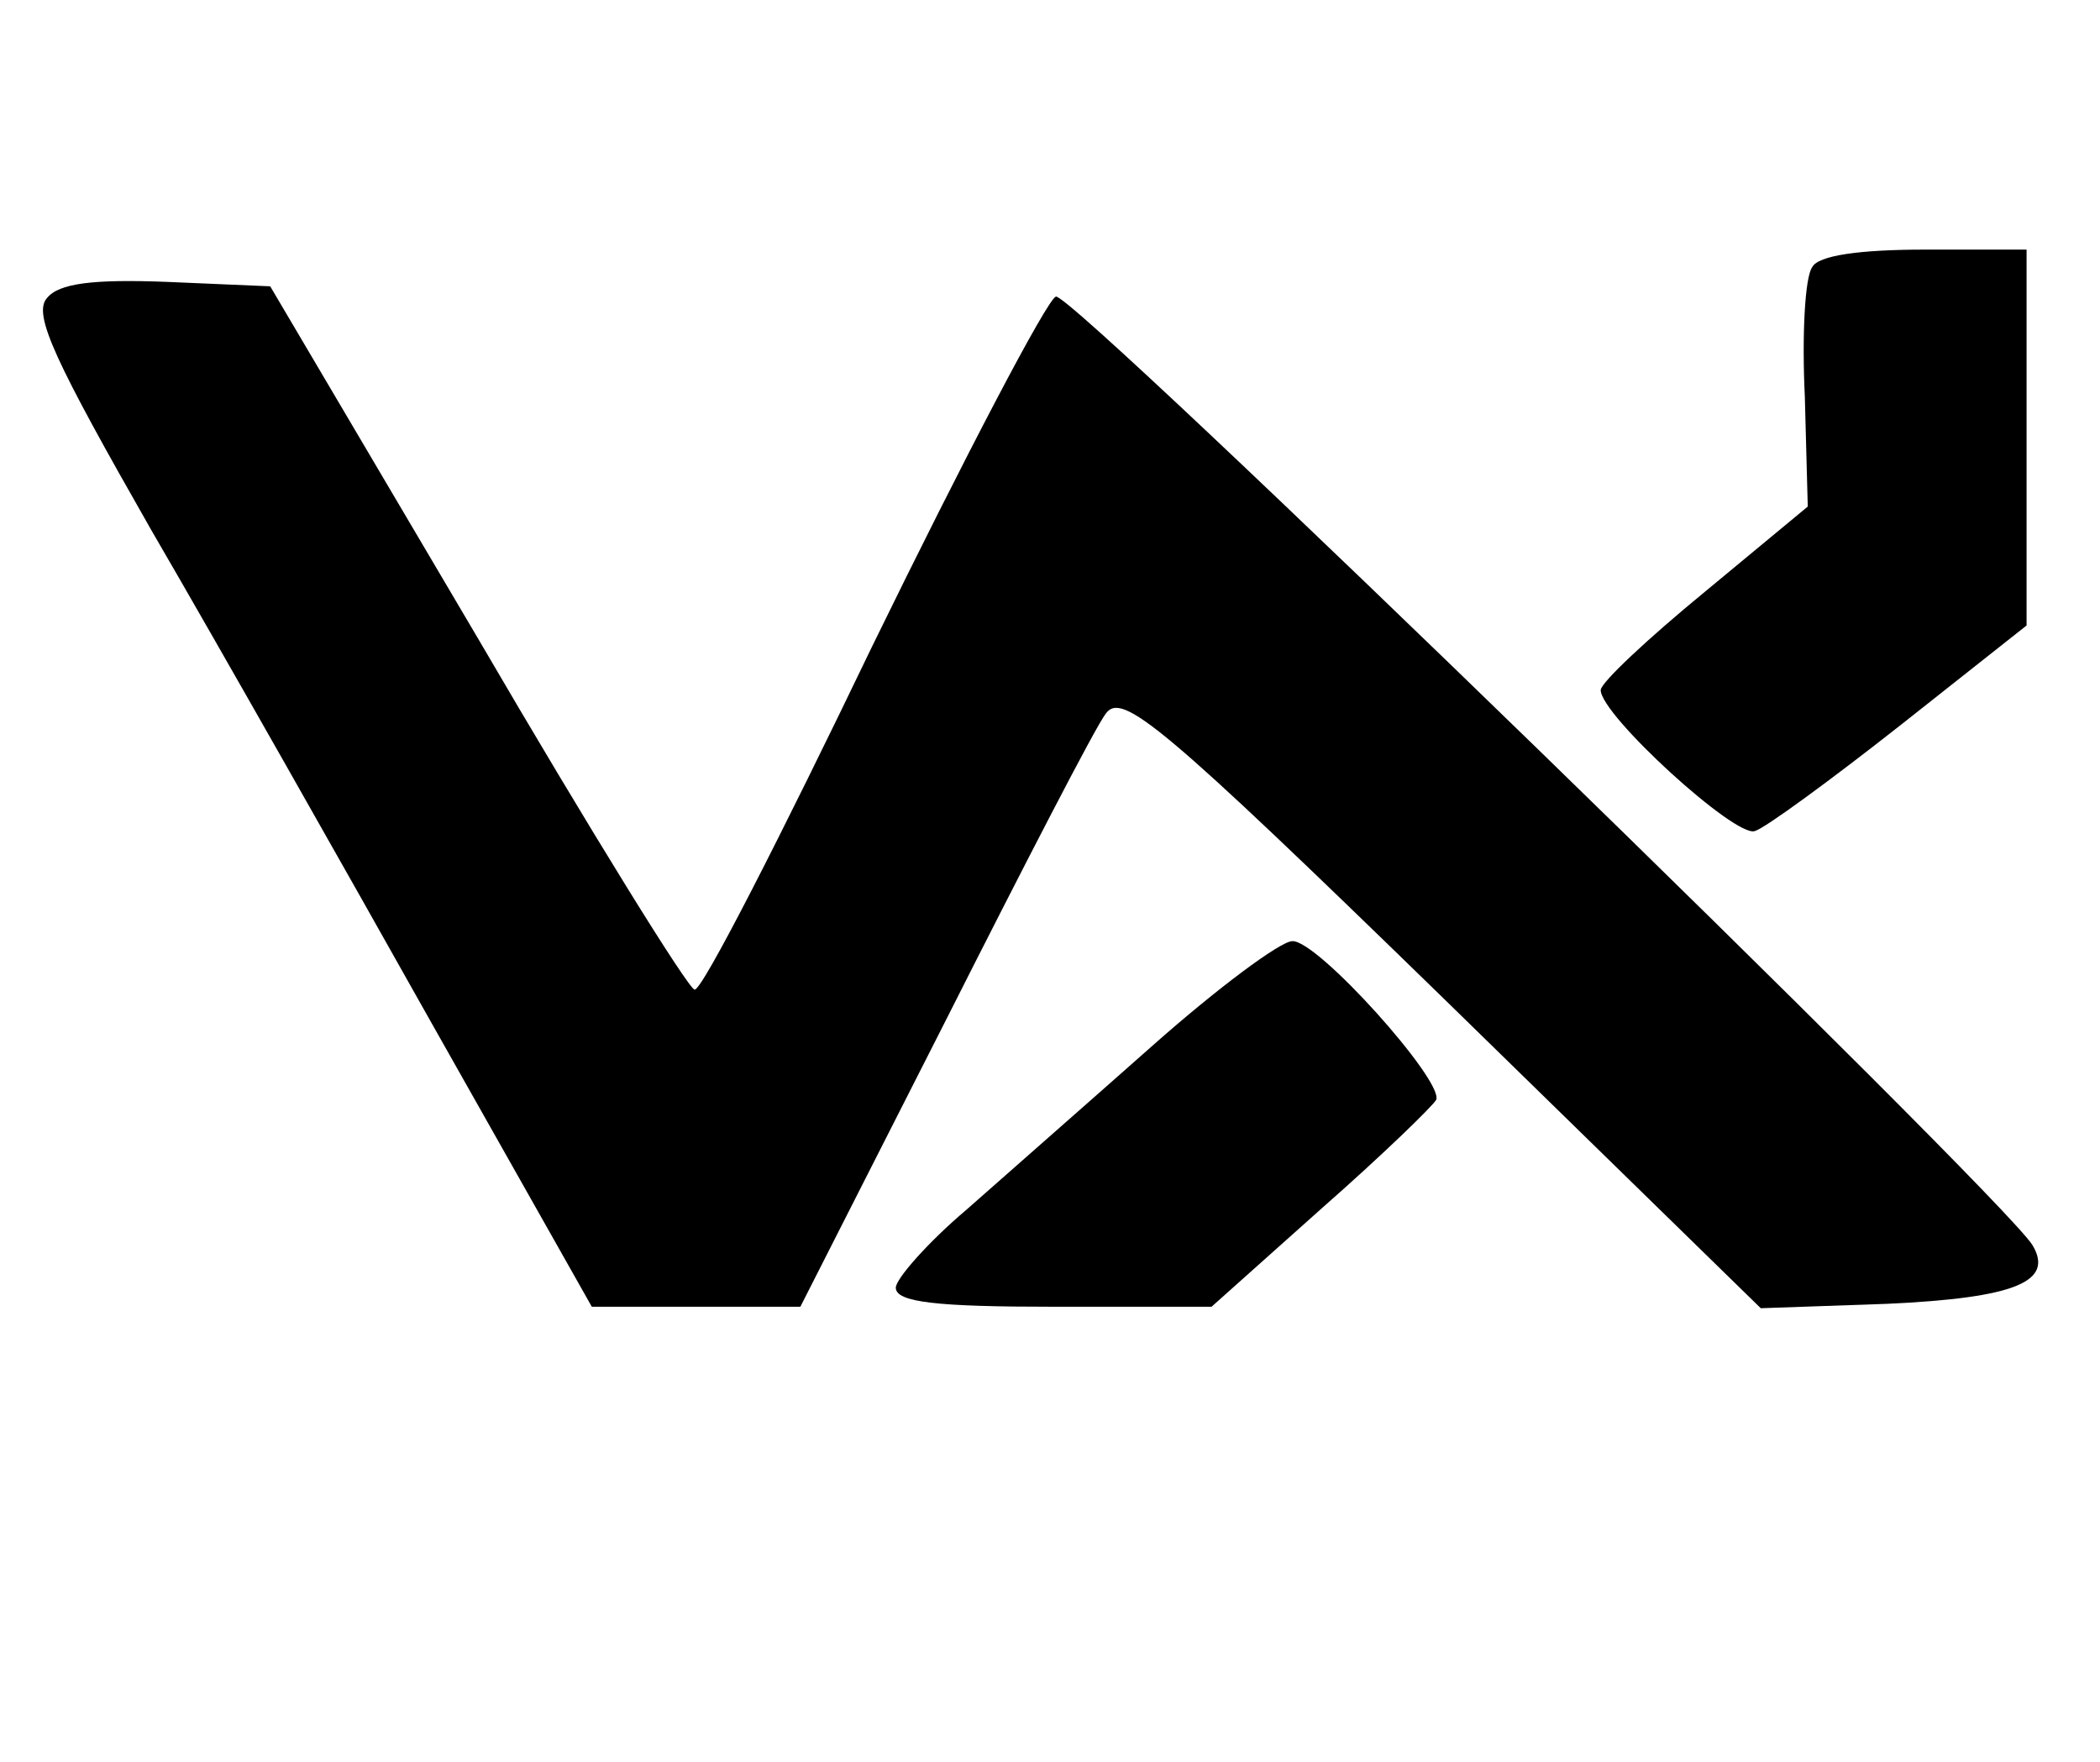
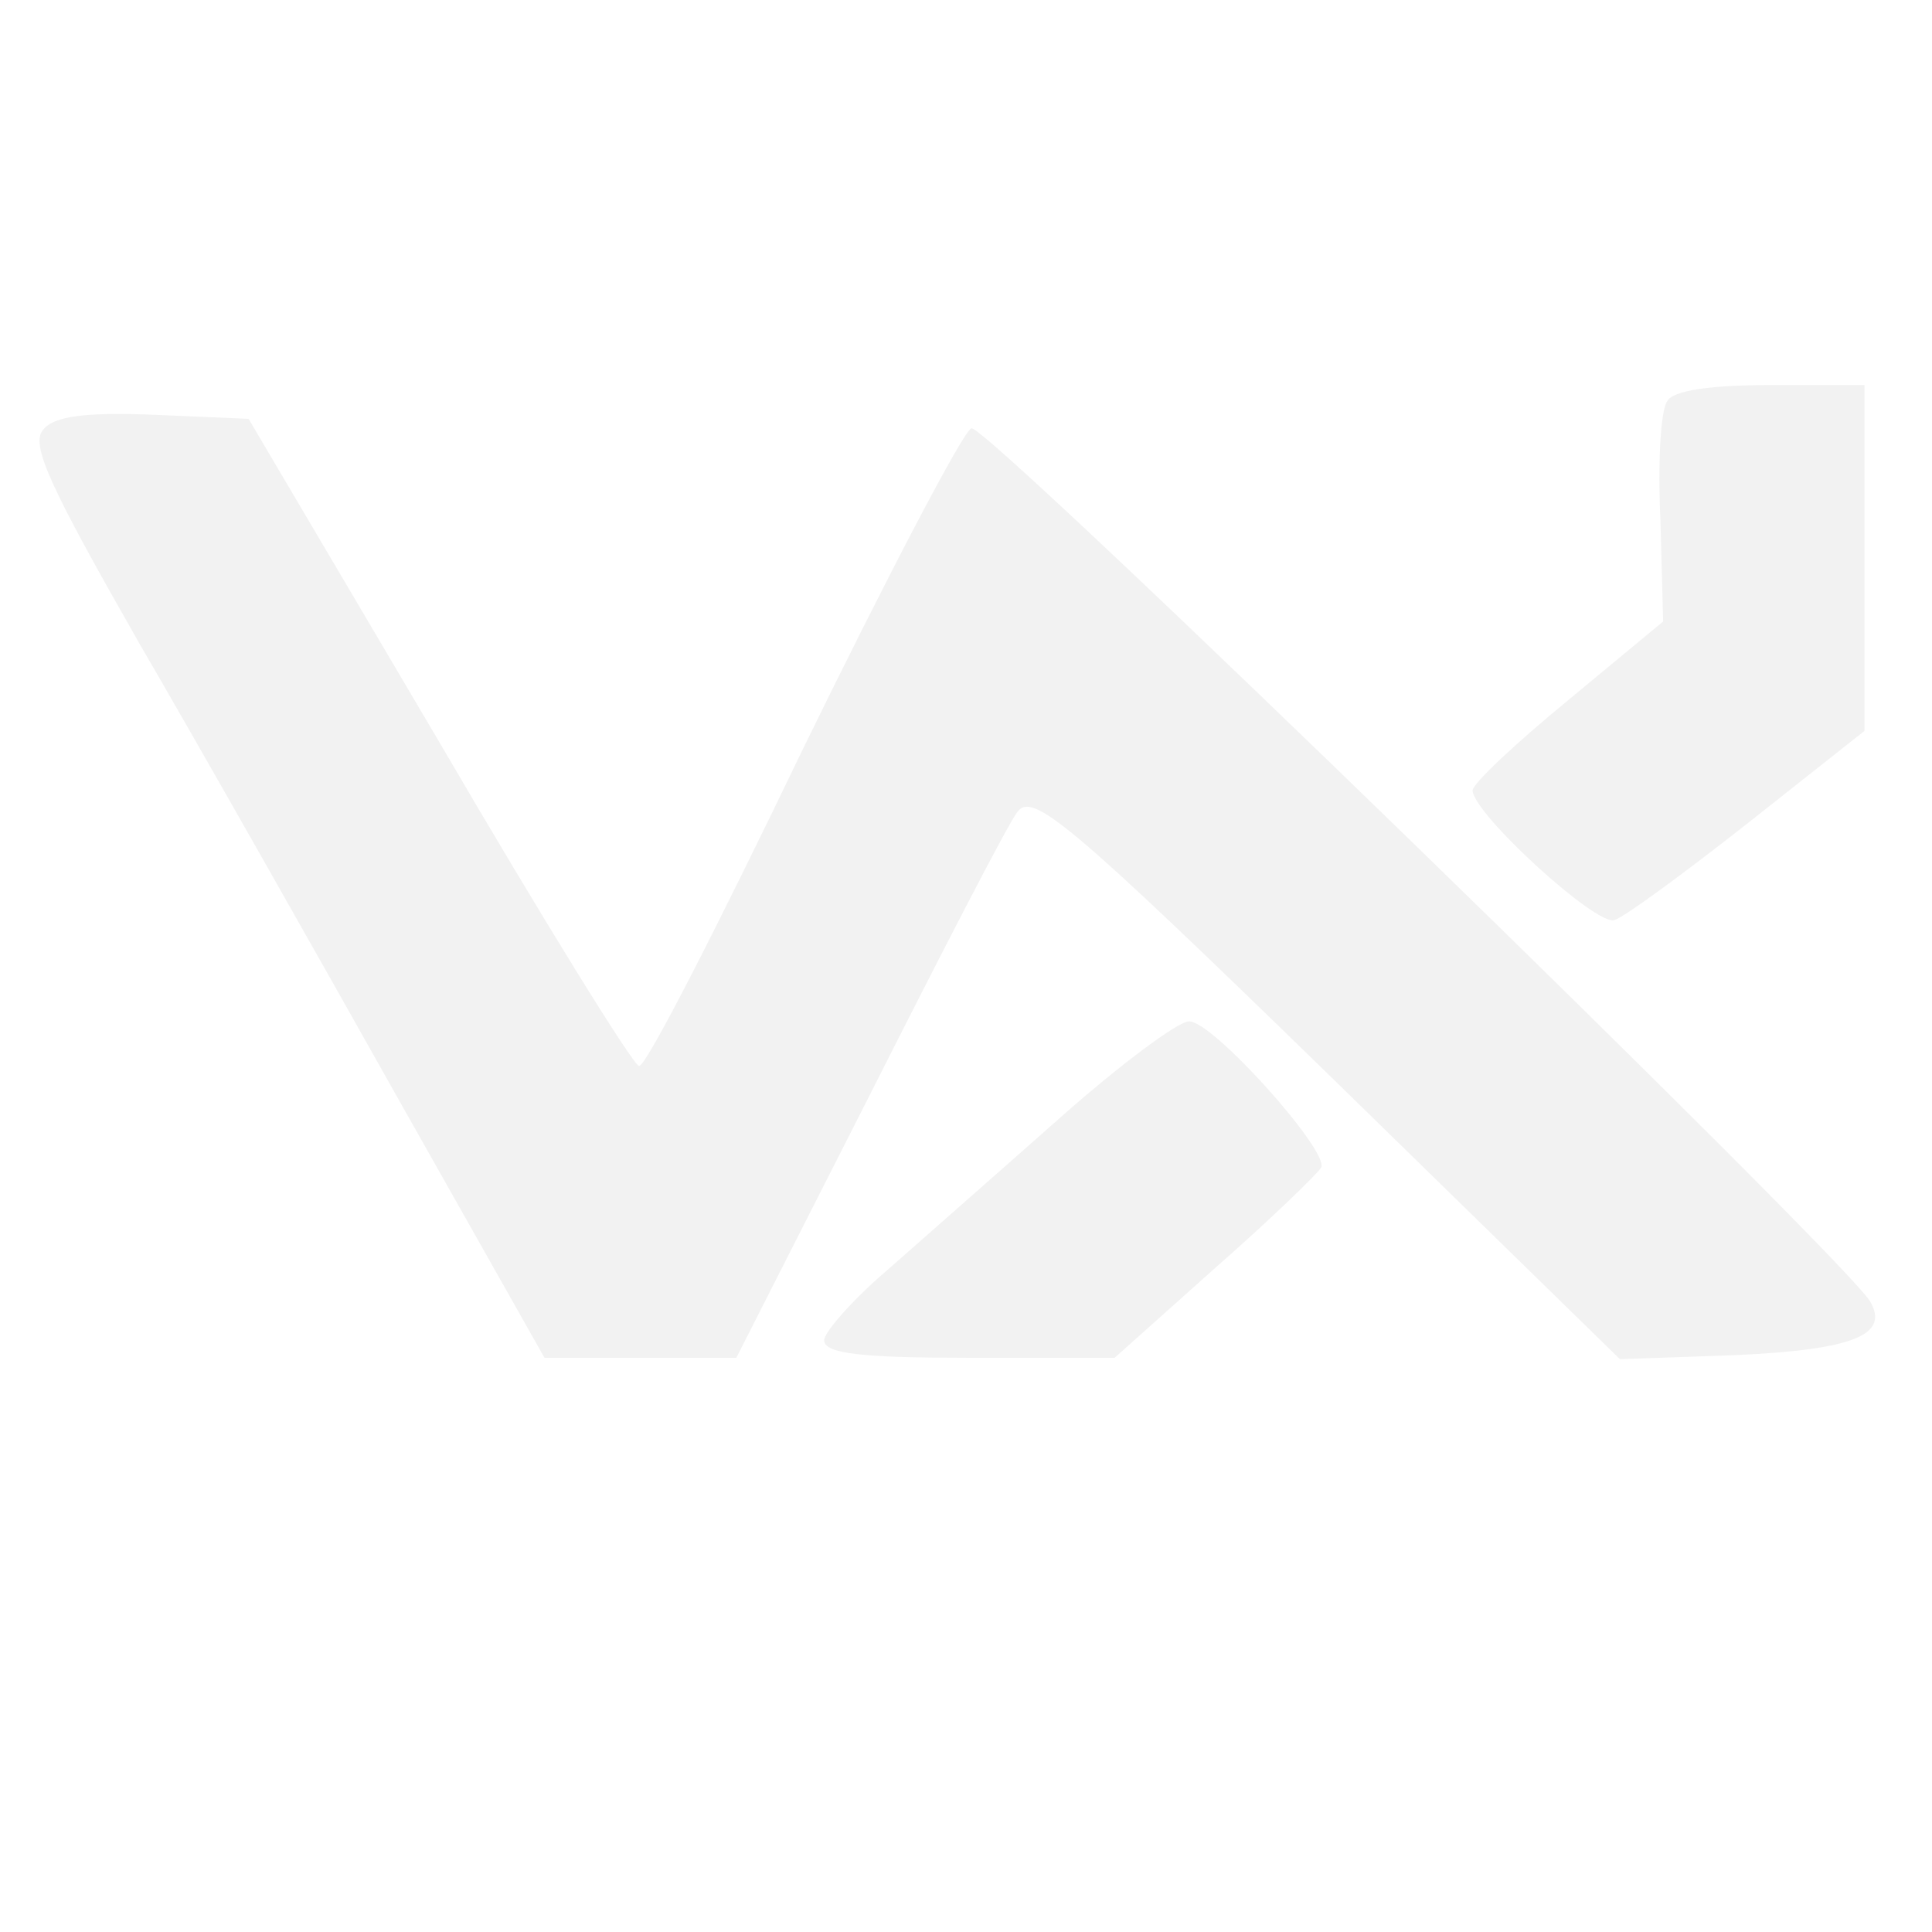
- <svg xmlns="http://www.w3.org/2000/svg" version="1.0" width="143pt" height="120pt" viewBox="0 0 143 120" preserveAspectRatio="xMidYMid meet">
-   <g transform="translate(0,120) scale(0.1,-0.1)" fill="#000000" stroke="none">
+ <svg xmlns="http://www.w3.org/2000/svg" version="1.0" width="1220pt" height="1220pt" viewBox="0 0 143 120" preserveAspectRatio="xMidYMid meet">
+   <g transform="translate(0,120) scale(0.1,-0.1)" fill="#F2F2F2" stroke="none">
    <path d="M1234 1018 c-5 -7 -7 -47 -5 -88 l2 -75 -70 -58 c-39 -32 -71 -62 -71 -67 0 -17 92 -101 105 -96 7 2 52 35 99 72 l86 68 0 128 0 128 -69 0 c-45 0 -73 -4 -77 -12z" />
    <path d="M32 997 c-10 -11 6 -44 71 -158 46 -79 132 -231 191 -336 l109 -193 71 0 71 0 98 193 c54 107 103 202 110 211 11 15 37 -6 230 -194 l216 -211 86 3 c87 4 114 15 99 40 -21 34 -654 650 -665 646 -6 -2 -62 -109 -125 -238 -62 -129 -116 -235 -121 -234 -4 0 -71 108 -148 240 l-141 239 -70 3 c-51 2 -74 -1 -82 -11z" />
    <path d="M785 488 c-44 -39 -101 -89 -127 -112 -26 -22 -48 -47 -48 -53 0 -10 28 -13 108 -13 l107 0 75 67 c41 36 76 70 78 74 5 13 -81 109 -98 108 -8 0 -51 -32 -95 -71z" />
  </g>
</svg>
